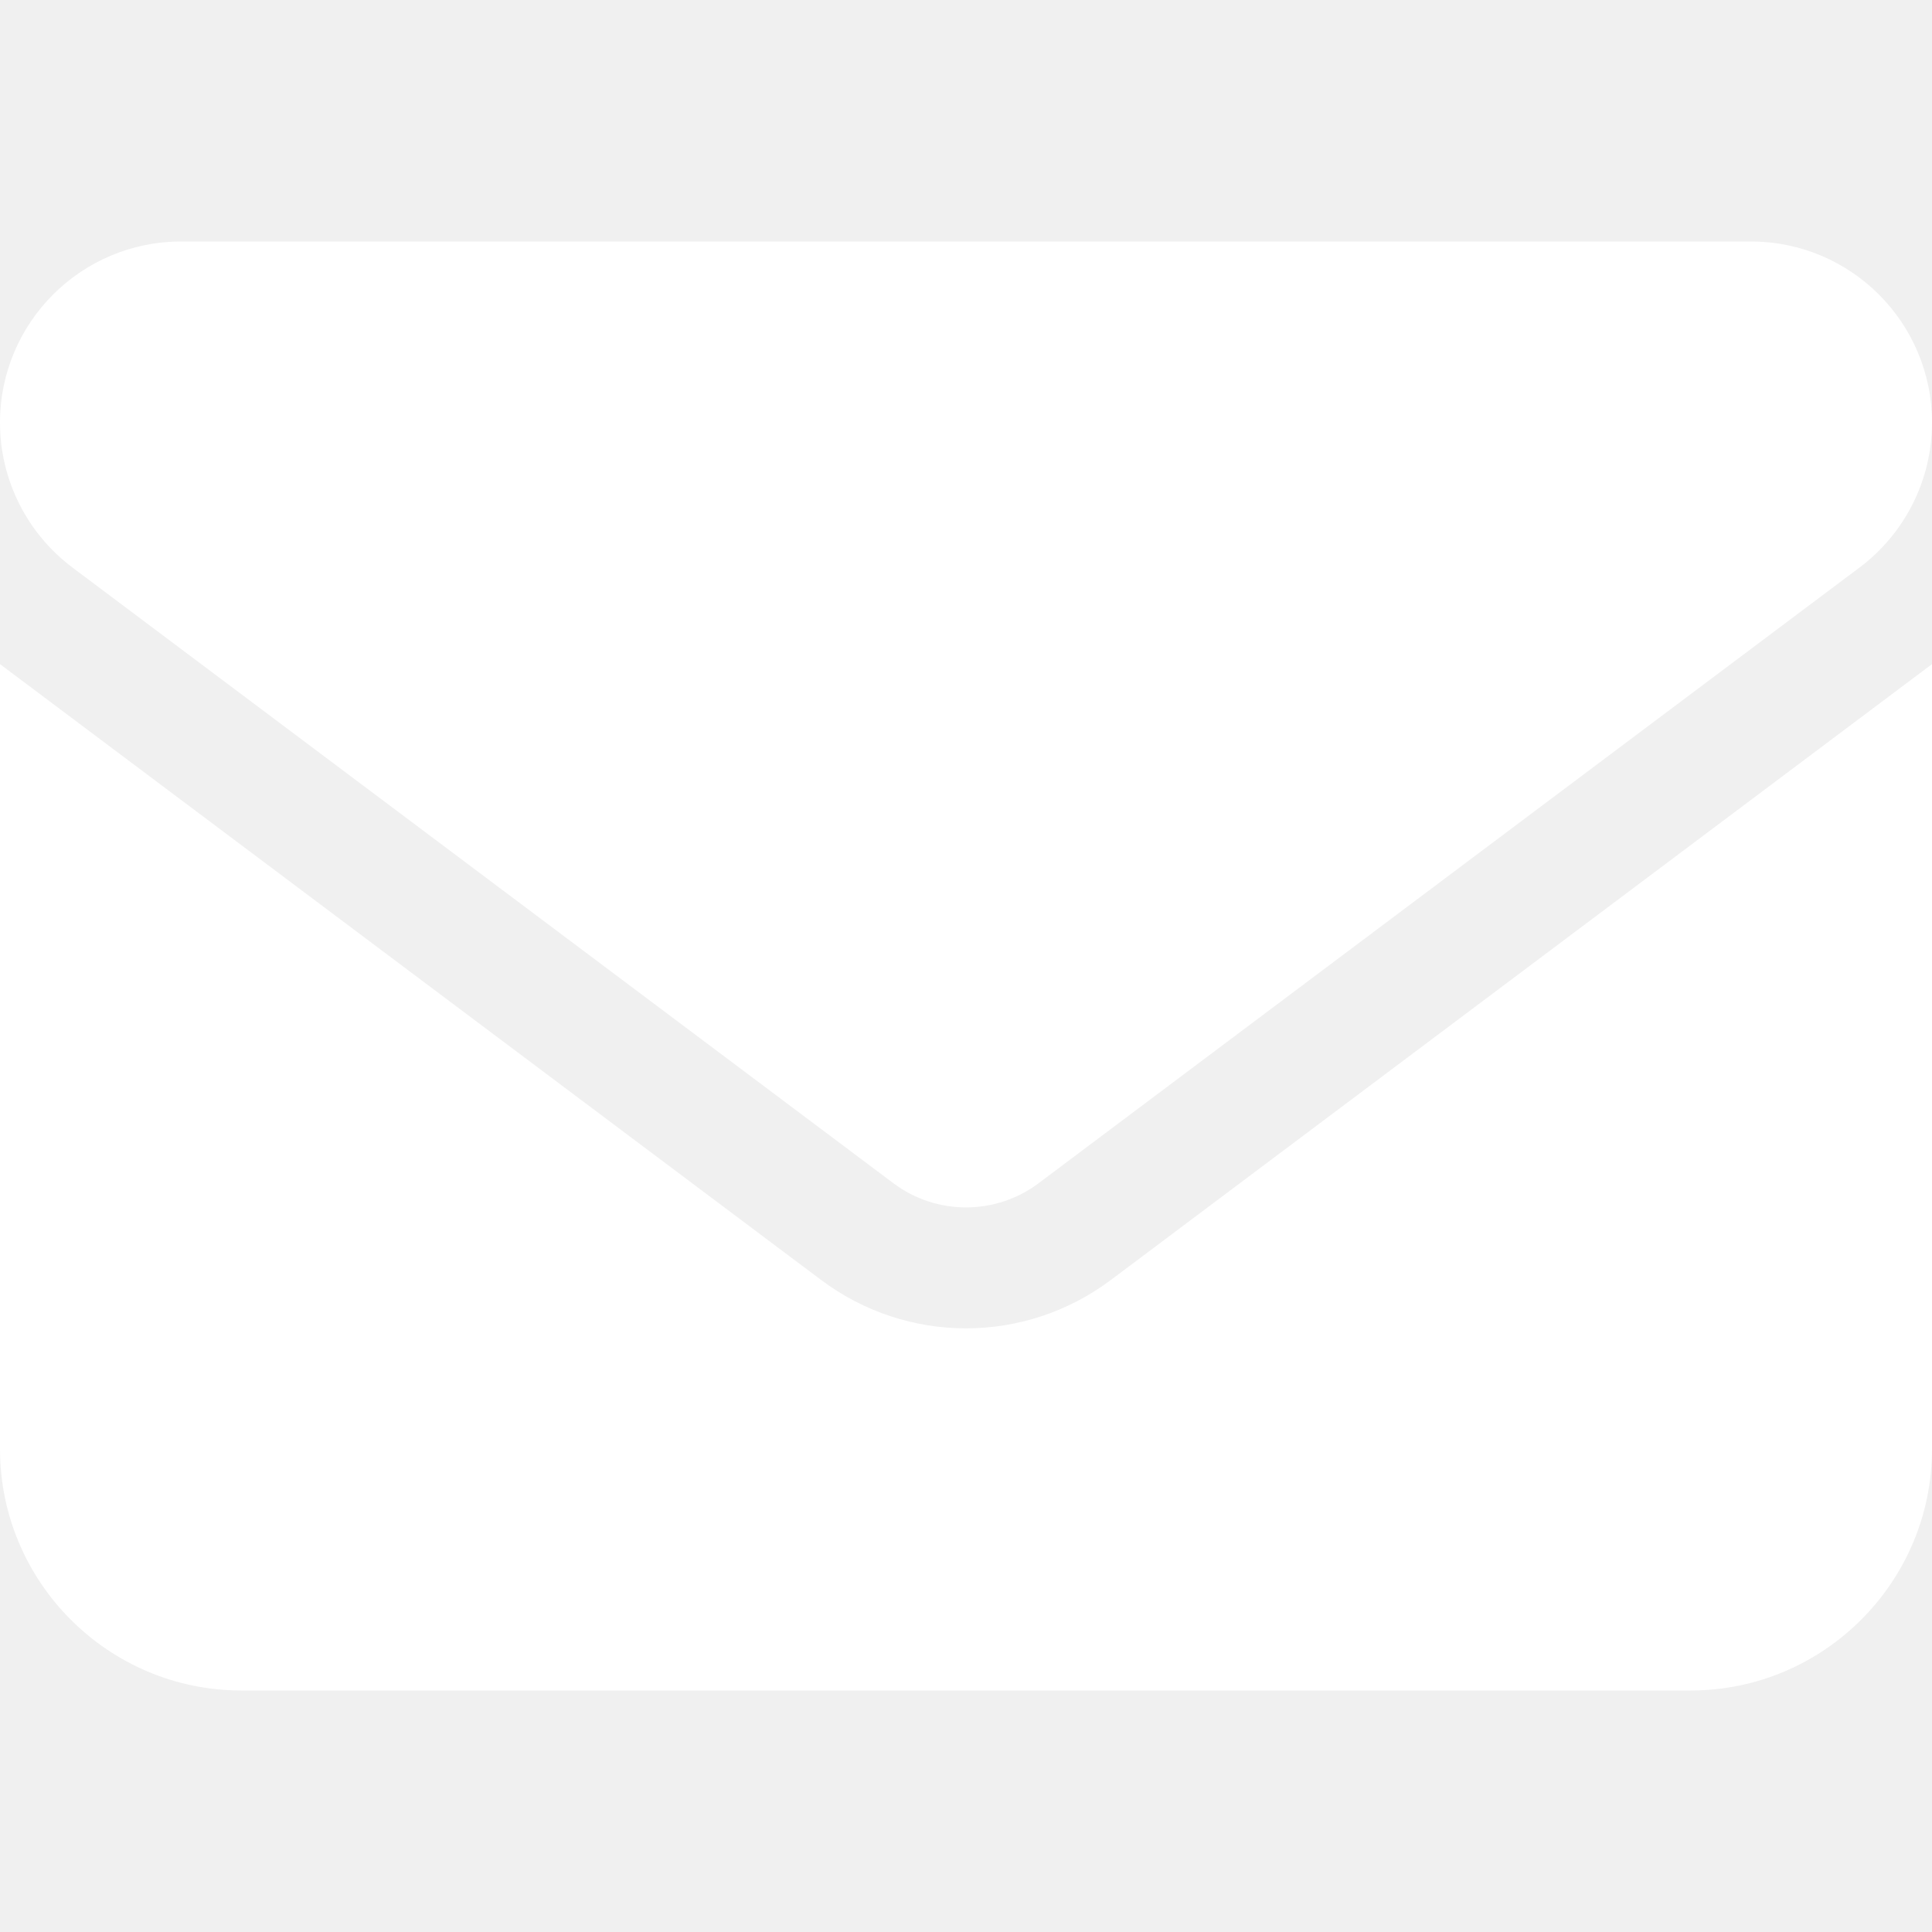
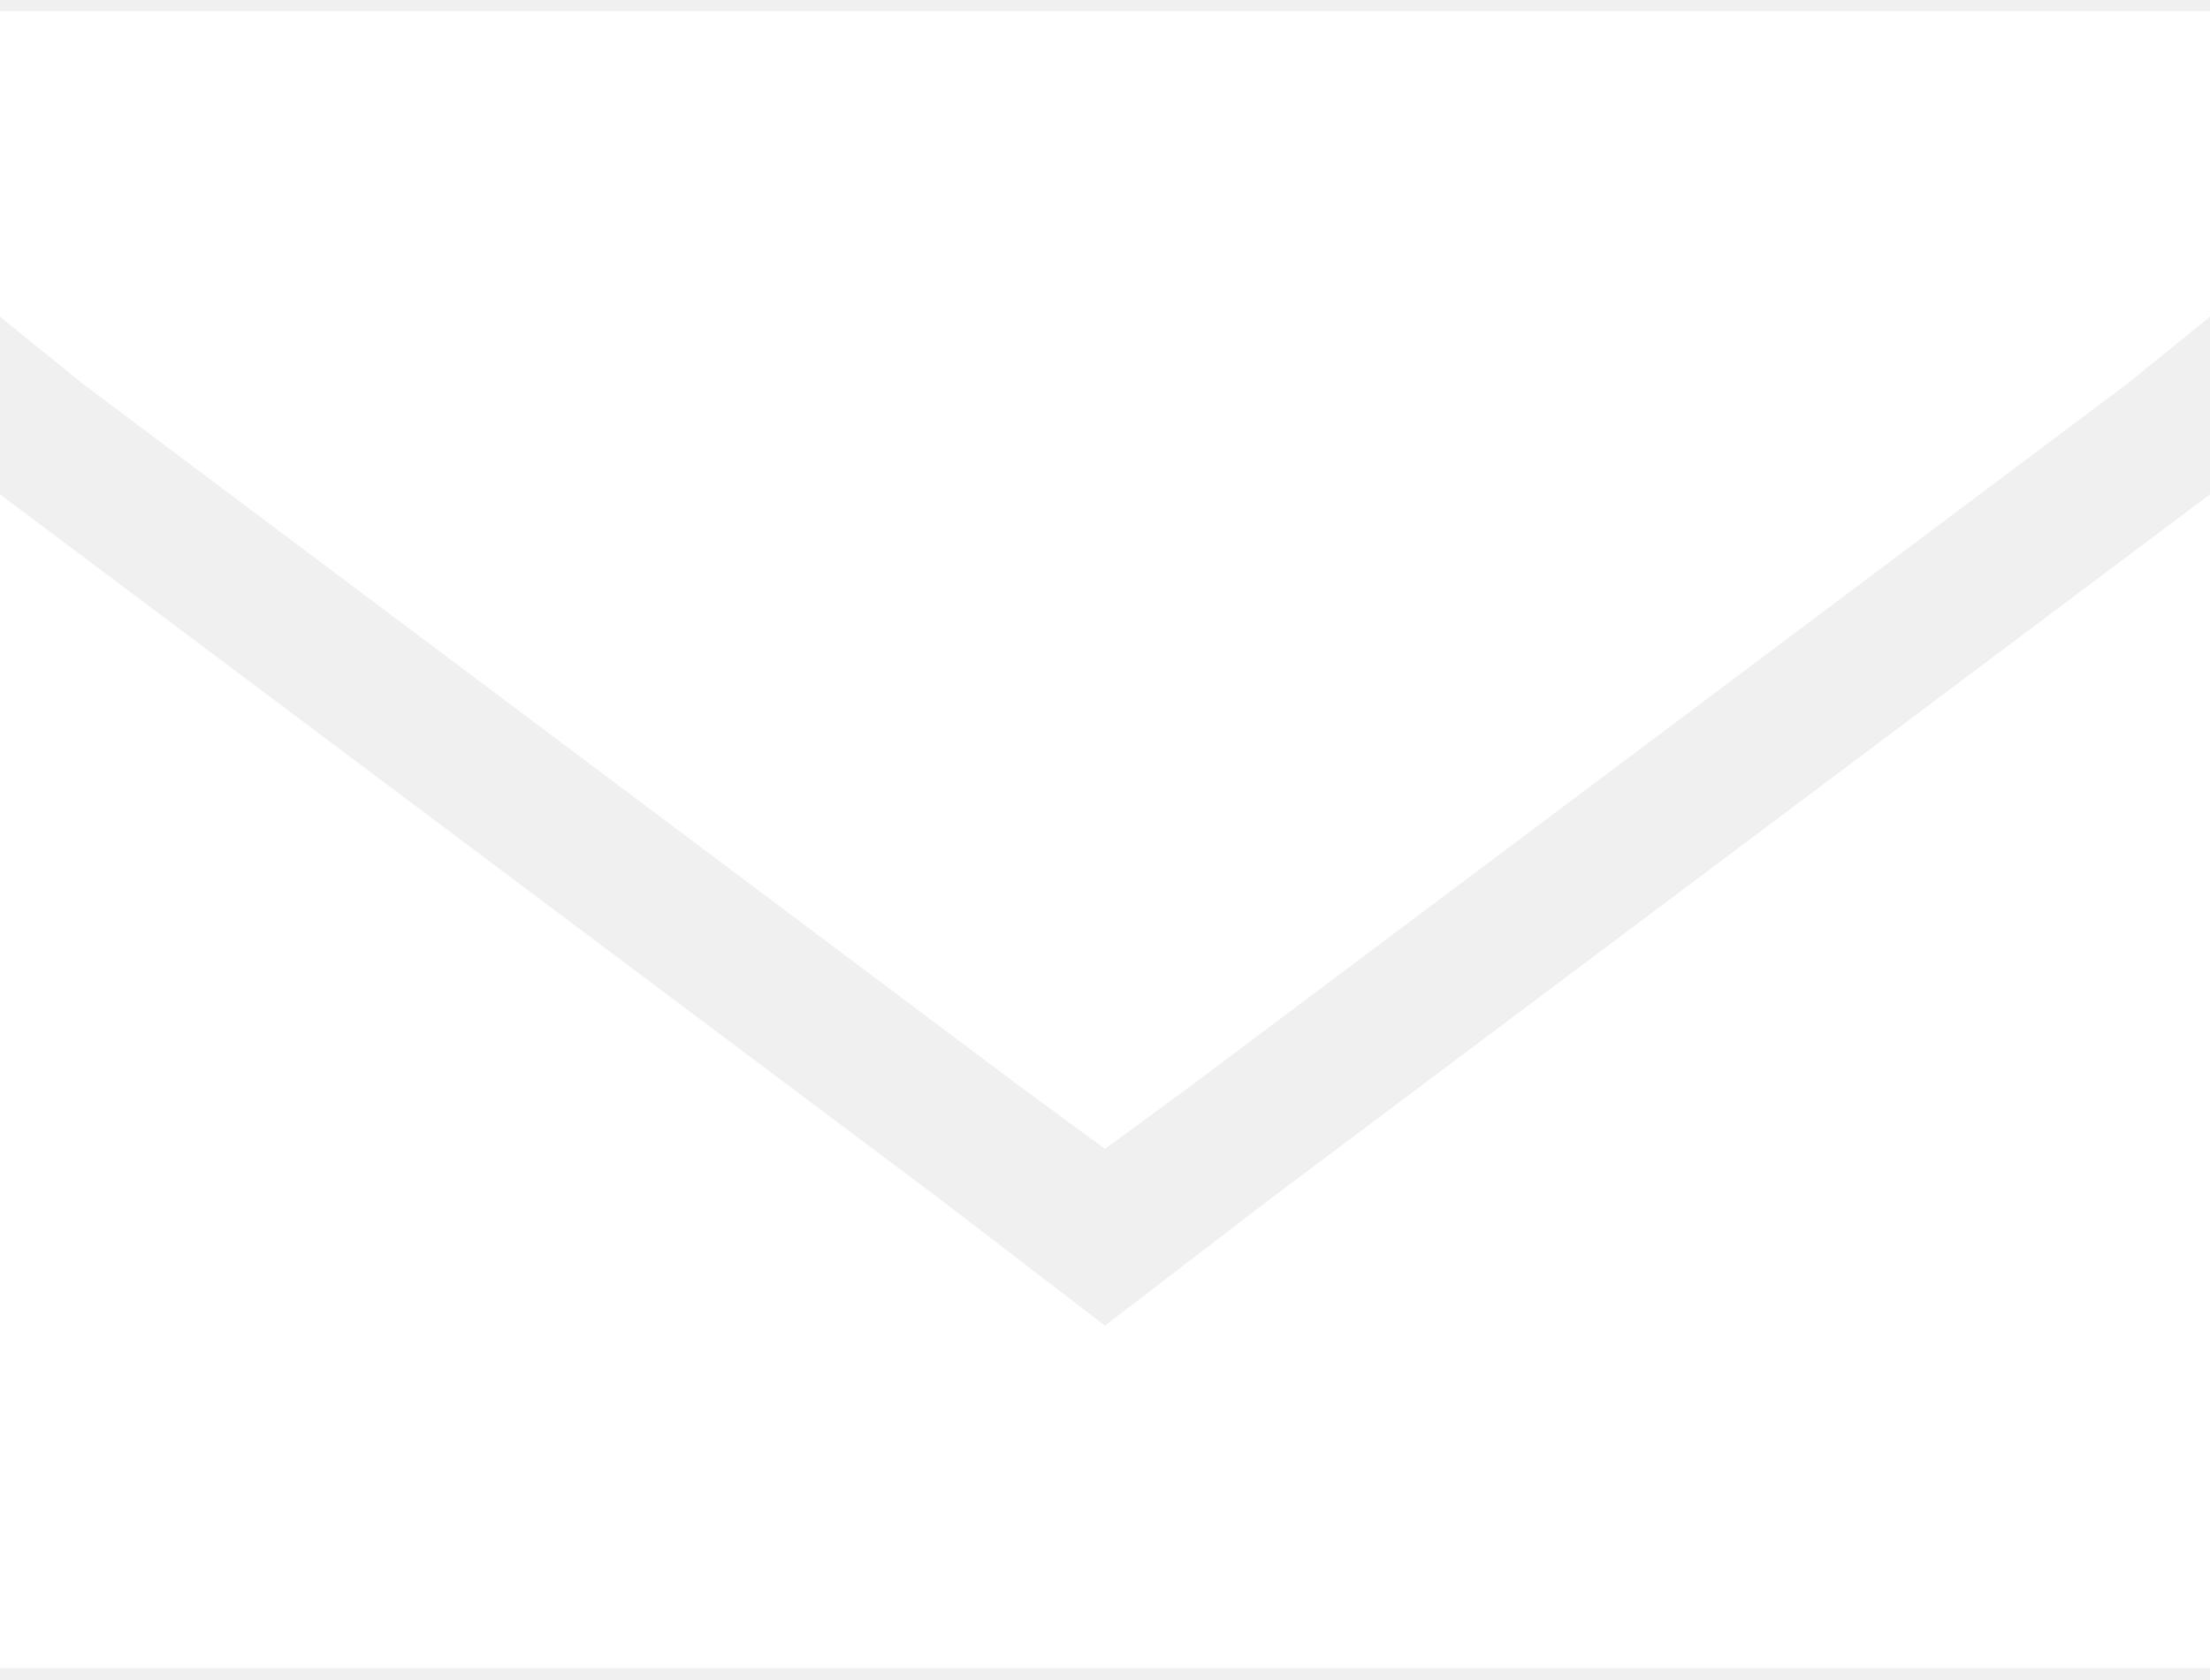
- <svg xmlns="http://www.w3.org/2000/svg" viewBox="0 0 512 512" fill="#FFFFFF">
-   <path d="M48 64C21.5 64 0 85.5 0 112c0 15.1 7.1 29.3 19.2 38.4L236.8 313.6c11.4 8.5 27 8.5 38.4 0L492.8 150.4c12.1-9.1 19.2-23.3 19.2-38.4c0-26.5-21.5-48-48-48L48 64zM0 176L0 384c0 35.3 28.7 64 64 64l384 0c35.3 0 64-28.7 64-64l0-208L294.4 339.2c-22.8 17.1-54 17.1-76.8 0L0 176z" />
+ <svg xmlns="http://www.w3.org/2000/svg" width="150" height="114" viewBox="0 0 150 114" fill="none">
+   <path d="M0 0.75V14.812V21.5L5.625 26.062L69.375 73.875L75 78L80.625 73.875L144.375 26.062L150 21.5V14.812V0.75H0ZM0 33.562V94.5V113.25H150V94.5V33.562L86.25 81.375L75 90L63.75 81.375L0 33.562Z" fill="white" />
</svg>
